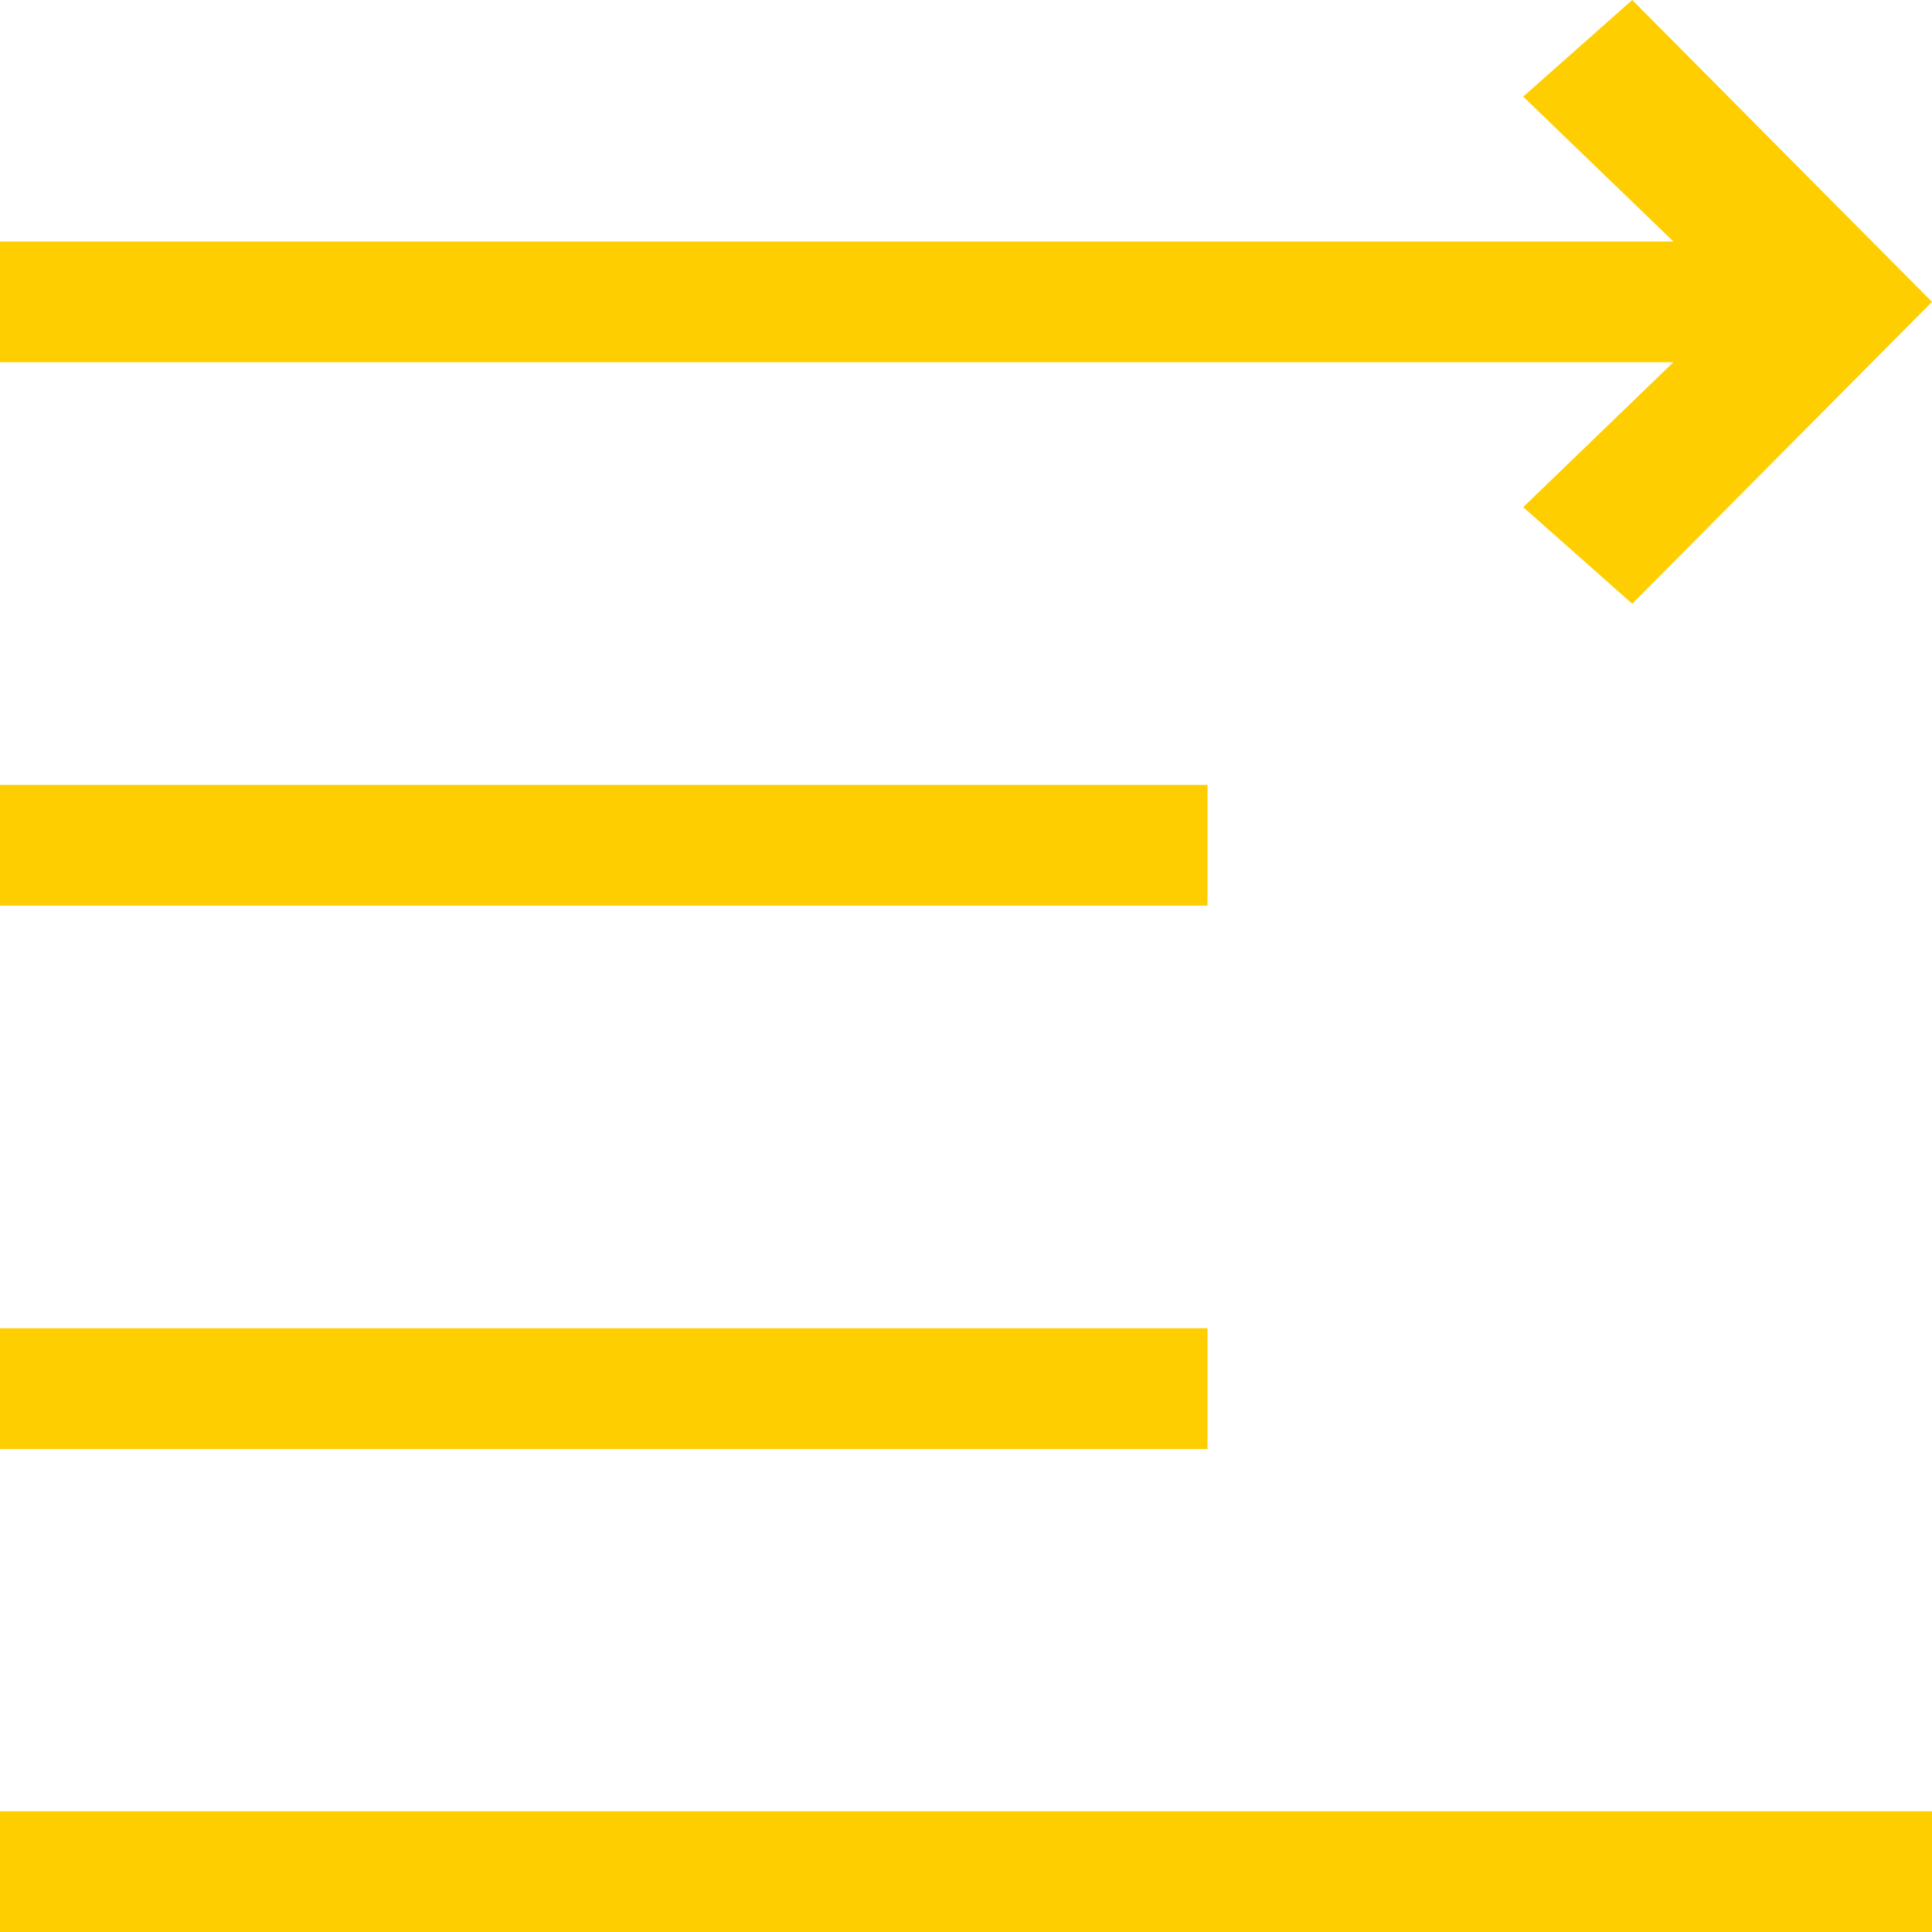
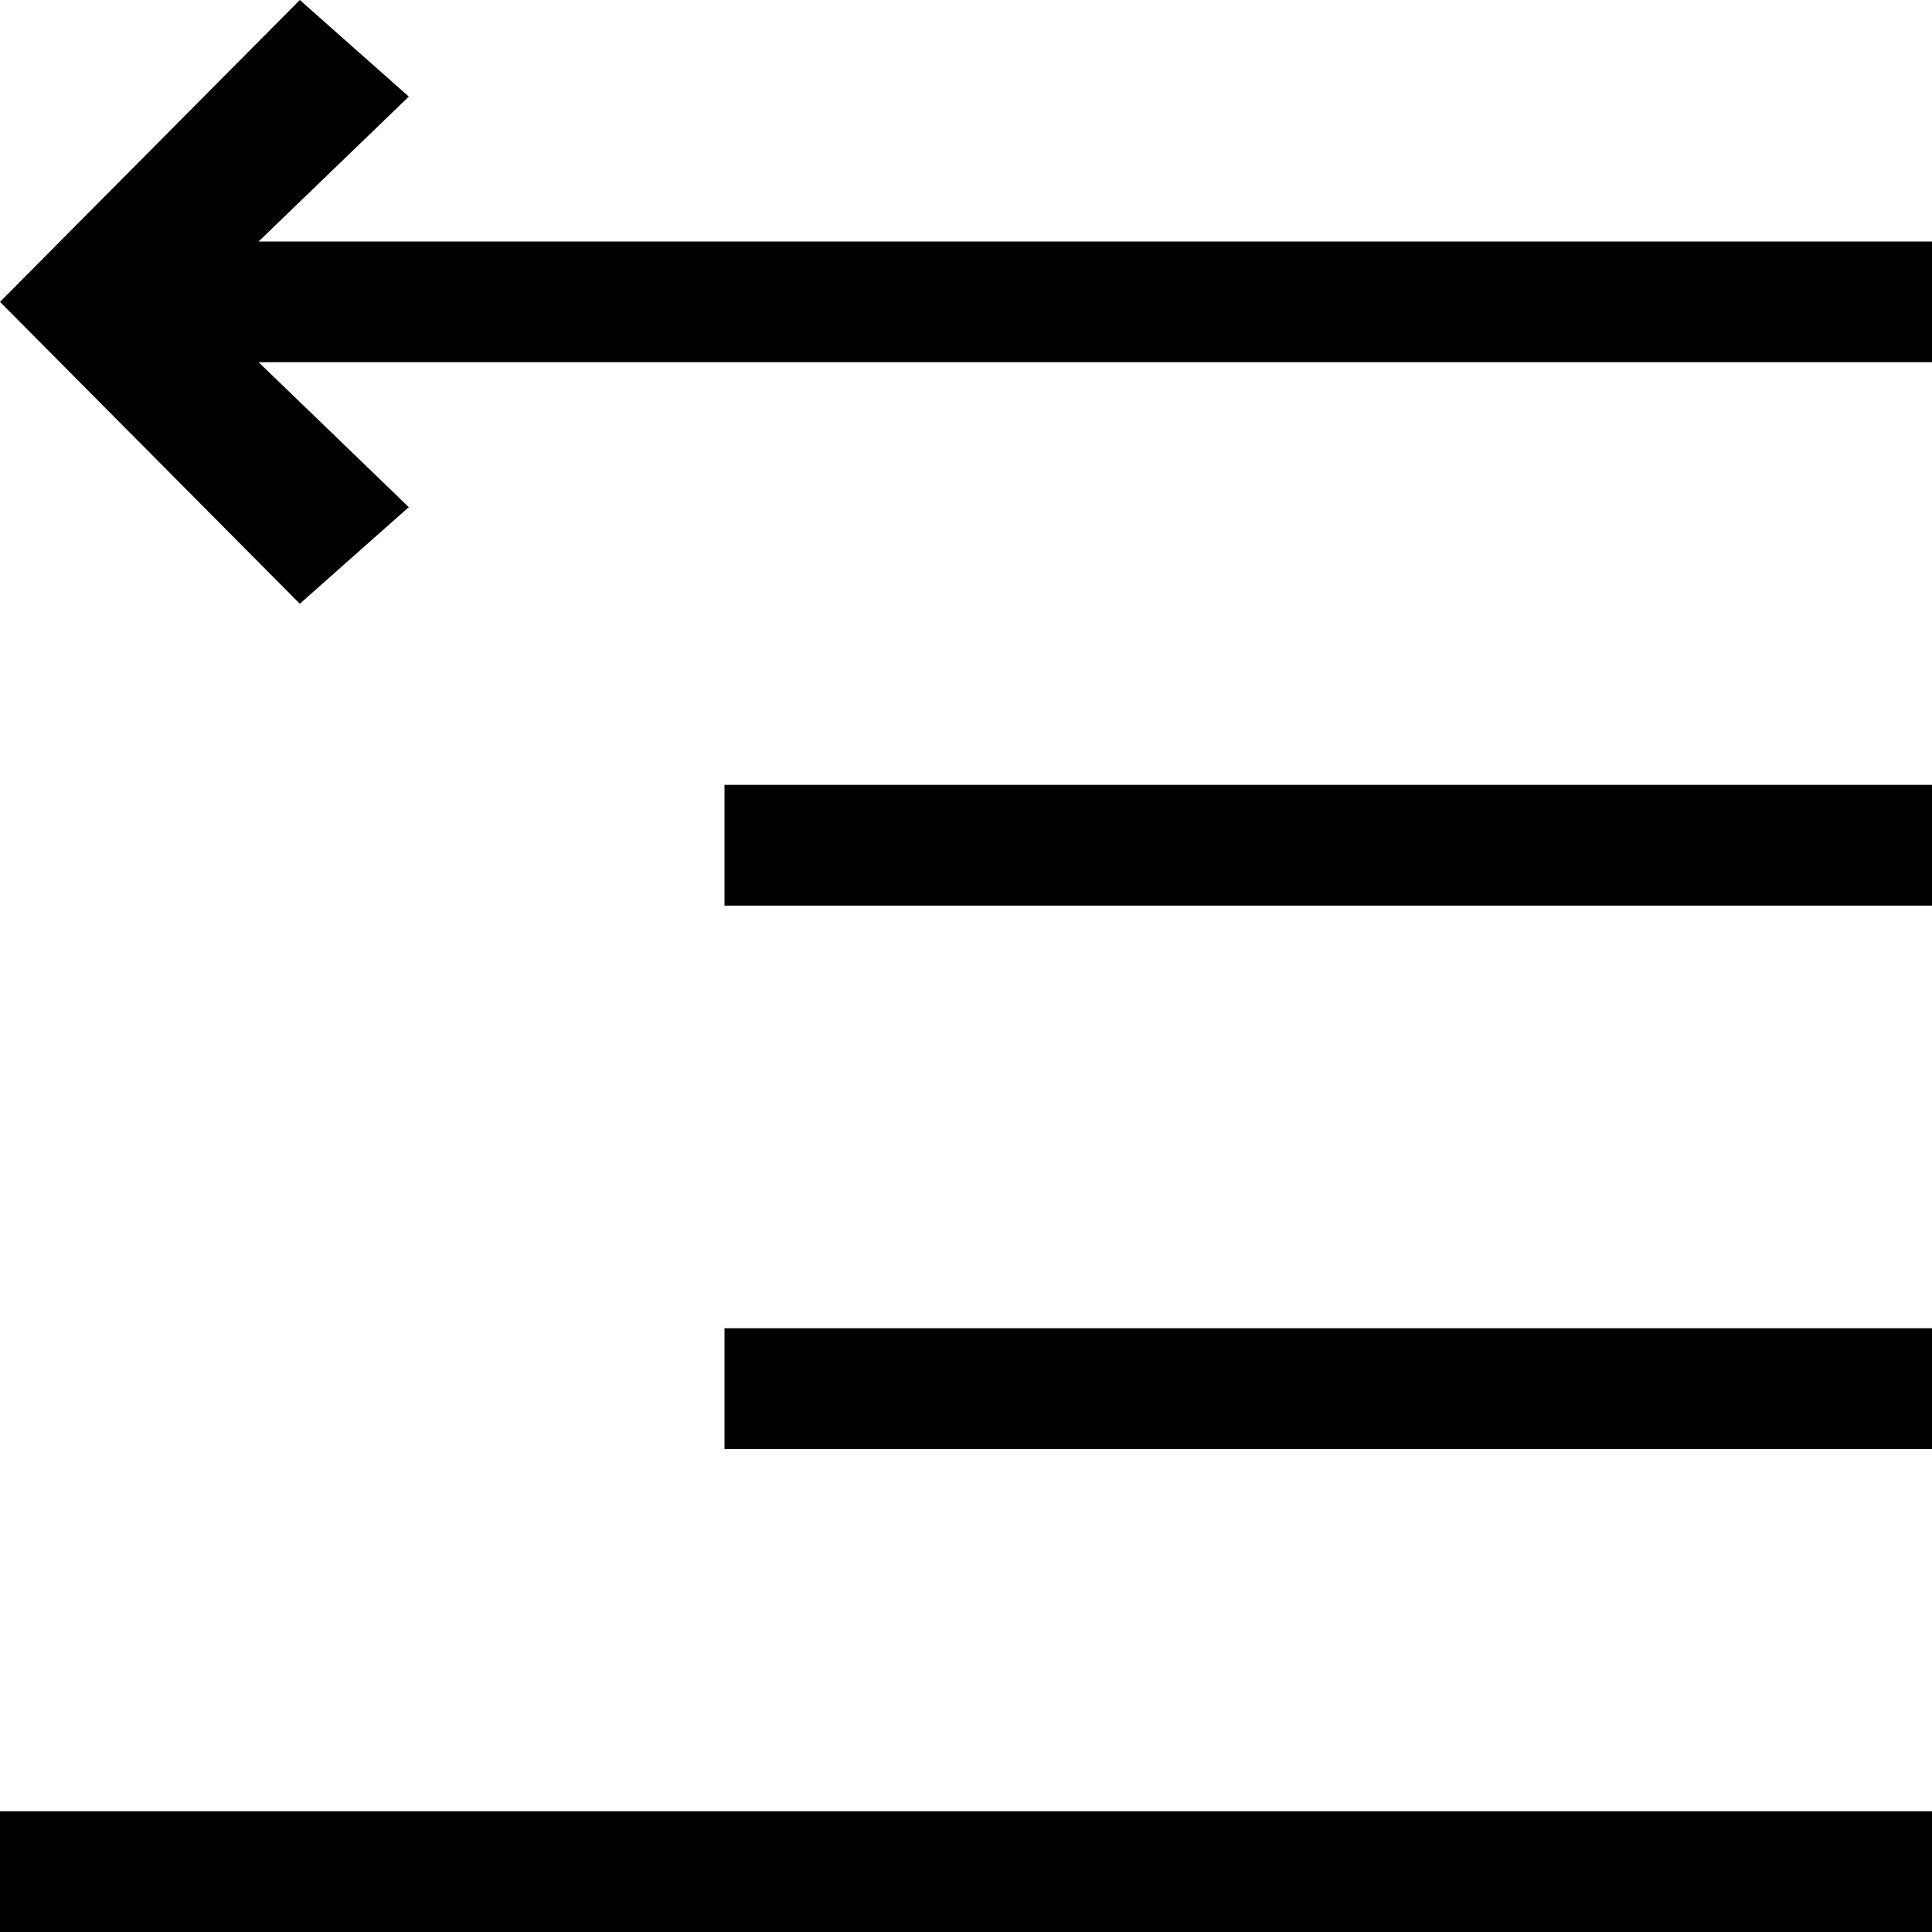
<svg xmlns="http://www.w3.org/2000/svg" width="32" height="32" viewBox="0 0 32 32" fill="none">
-   <path d="M0 4H27.717L25.229 1.6L27.035 0L32 5L27.035 10L25.229 8.4L27.717 5.999H0V4Z" fill="#FFCE00" />
-   <path d="M0 31L32 31" stroke="#FFCE00" stroke-width="2" />
-   <path d="M0 23H20" stroke="#FFCE00" stroke-width="2" />
-   <path d="M0 14H20" stroke="#FFCE00" stroke-width="2" />
+   <path d="M32 4H4.283L6.771 1.6L4.966 0L0 5L4.966 10L6.771 8.4L4.283 5.999H32V4Z" fill="black" />
+   <path d="M32 31L0 31" stroke="black" stroke-width="2" />
+   <path d="M32 23H12" stroke="black" stroke-width="2" />
+   <path d="M32 14H12" stroke="black" stroke-width="2" />
</svg>
